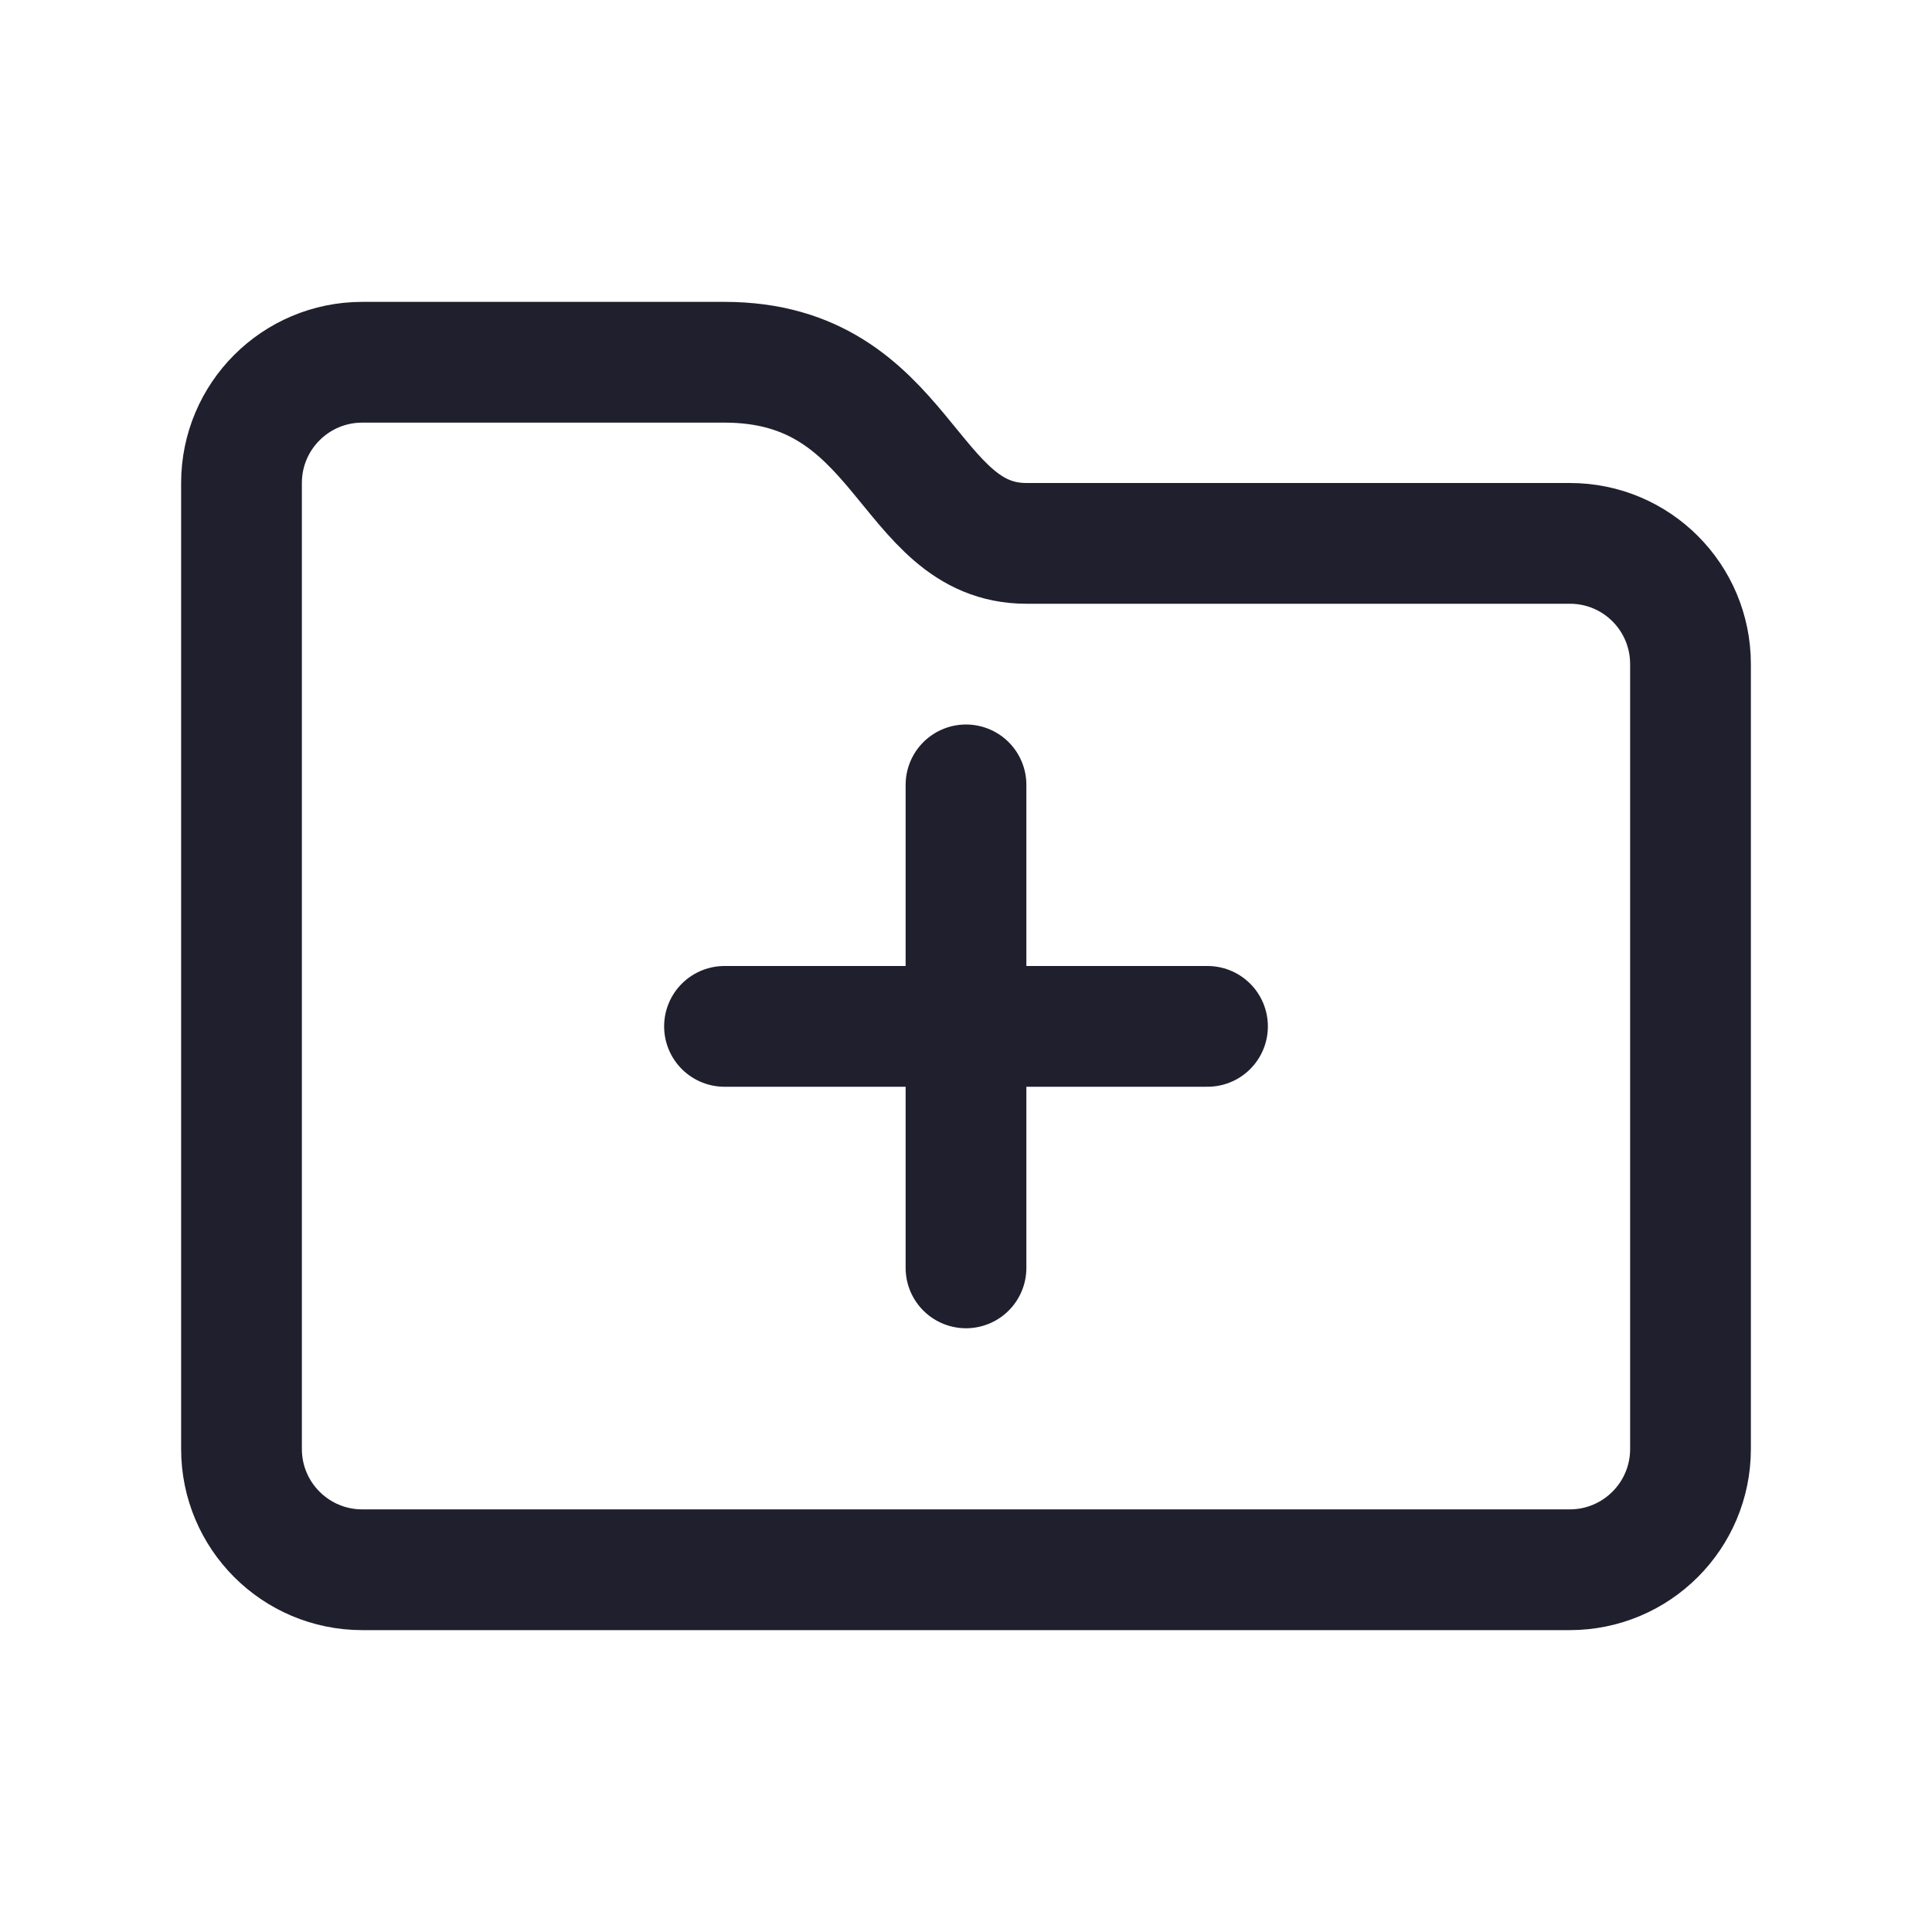
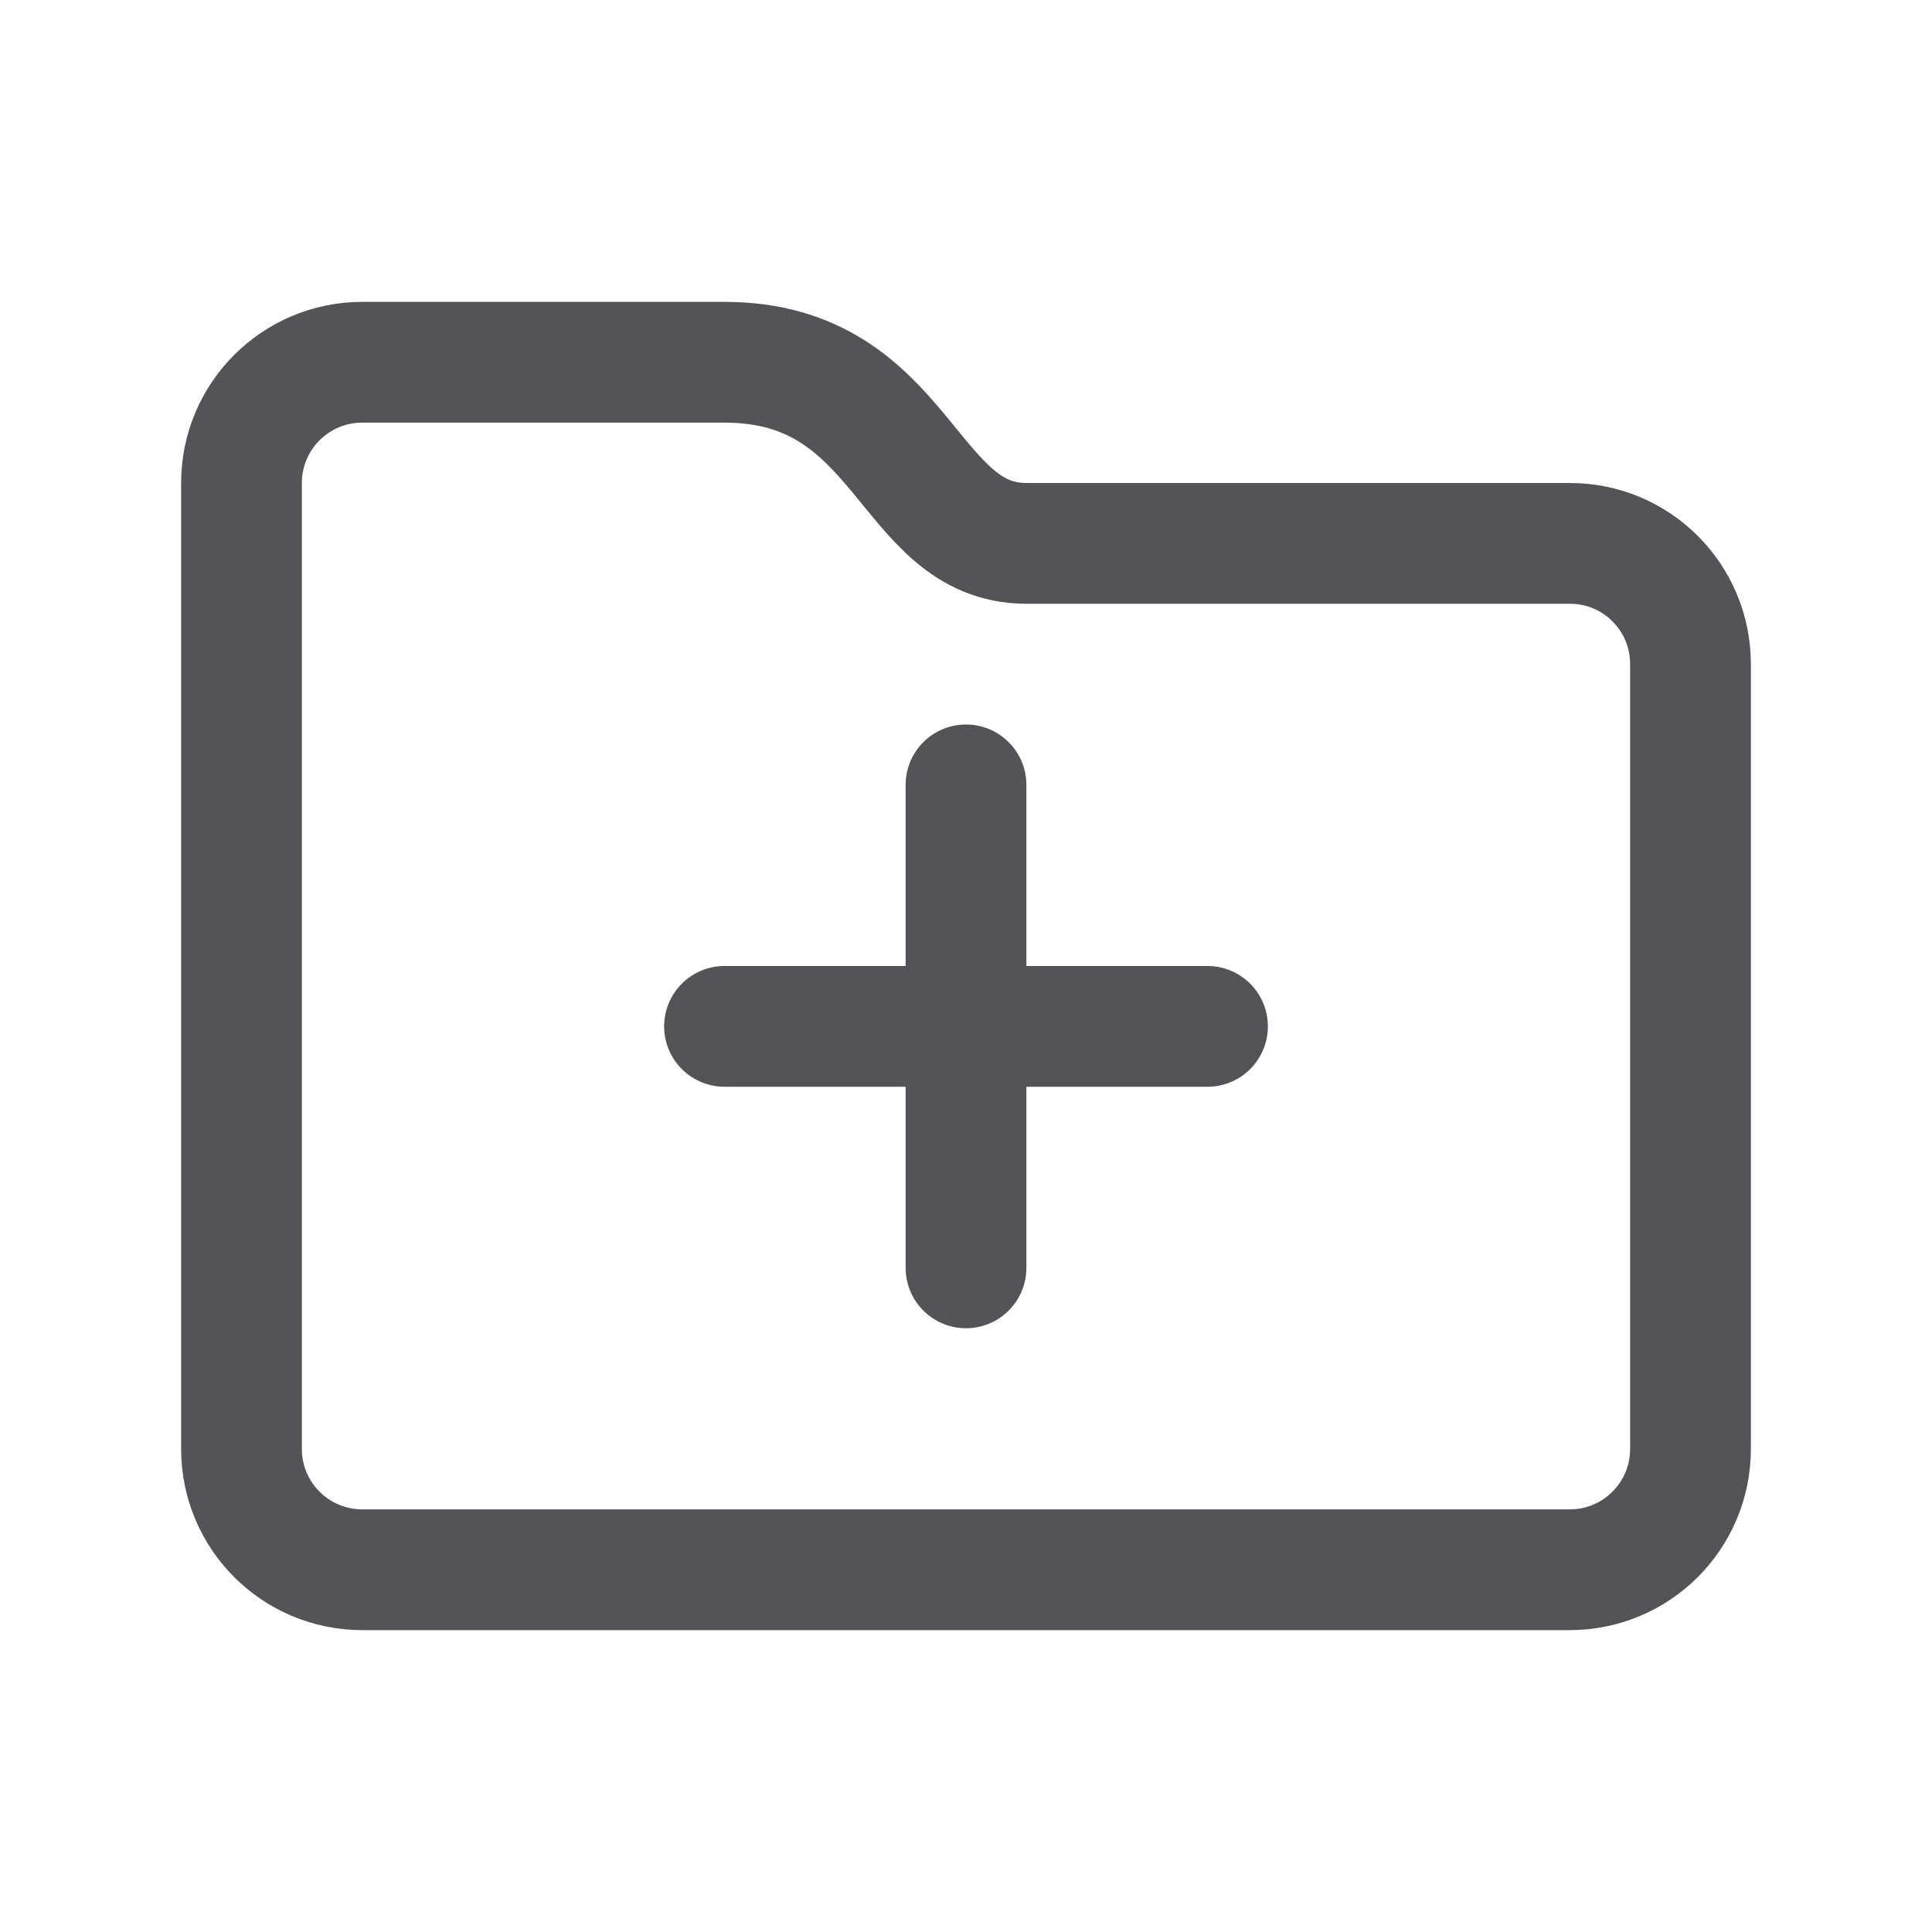
<svg xmlns="http://www.w3.org/2000/svg" width="32" height="32" fill="none" viewBox="0 0 32 32">
-   <path stroke="#201F2D" stroke-linecap="round" stroke-width="2" d="M28 11v13a2 2 0 01-2 2H6a2 2 0 01-2-2V8a2 2 0 012-2h6c3 0 3 3 5 3h9.003C27.108 9 28 9.895 28 11z" />
-   <path stroke="#201F2D" stroke-linecap="round" stroke-linejoin="round" stroke-width="2" d="M16 21v-8M12 17h8" />
+   <path stroke="#535358" stroke-linecap="round" stroke-width="2" d="M28 11v13a2 2 0 01-2 2H6a2 2 0 01-2-2V8a2 2 0 012-2h6c3 0 3 3 5 3h9.003C27.108 9 28 9.895 28 11z" />
+   <path stroke="#535358" stroke-linecap="round" stroke-linejoin="round" stroke-width="2" d="M16 21v-8M12 17h8" />
</svg>
